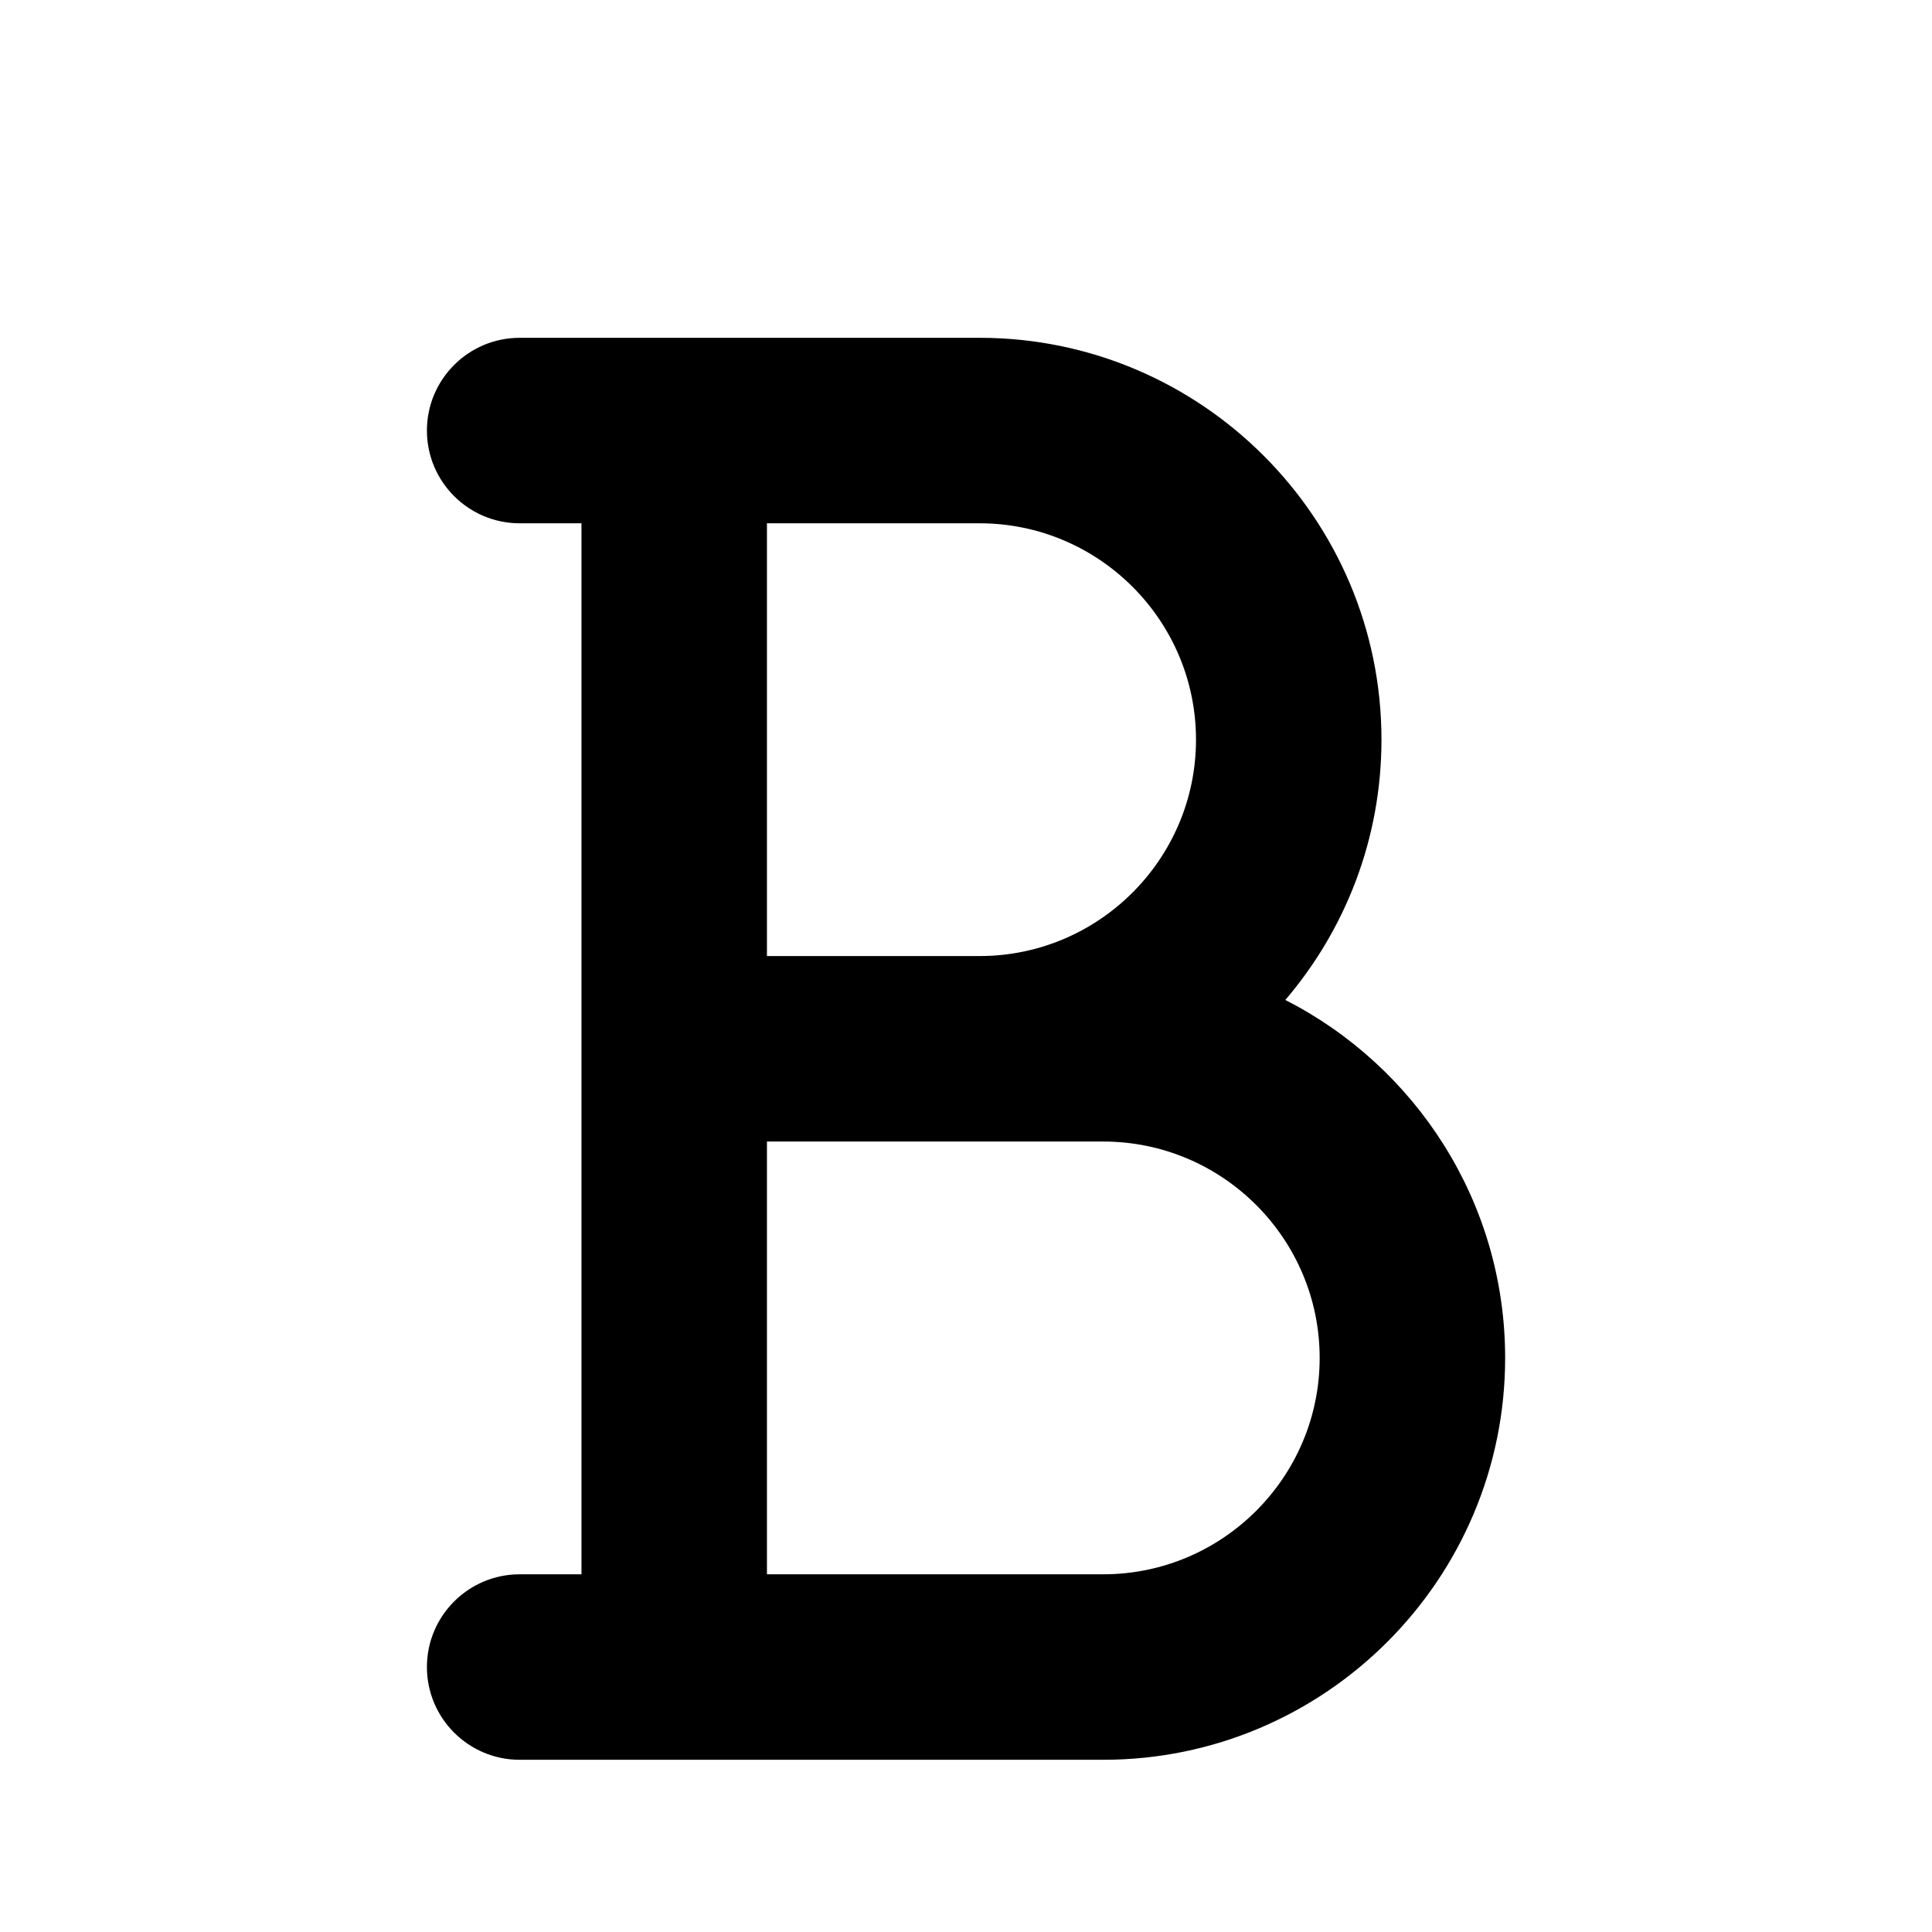
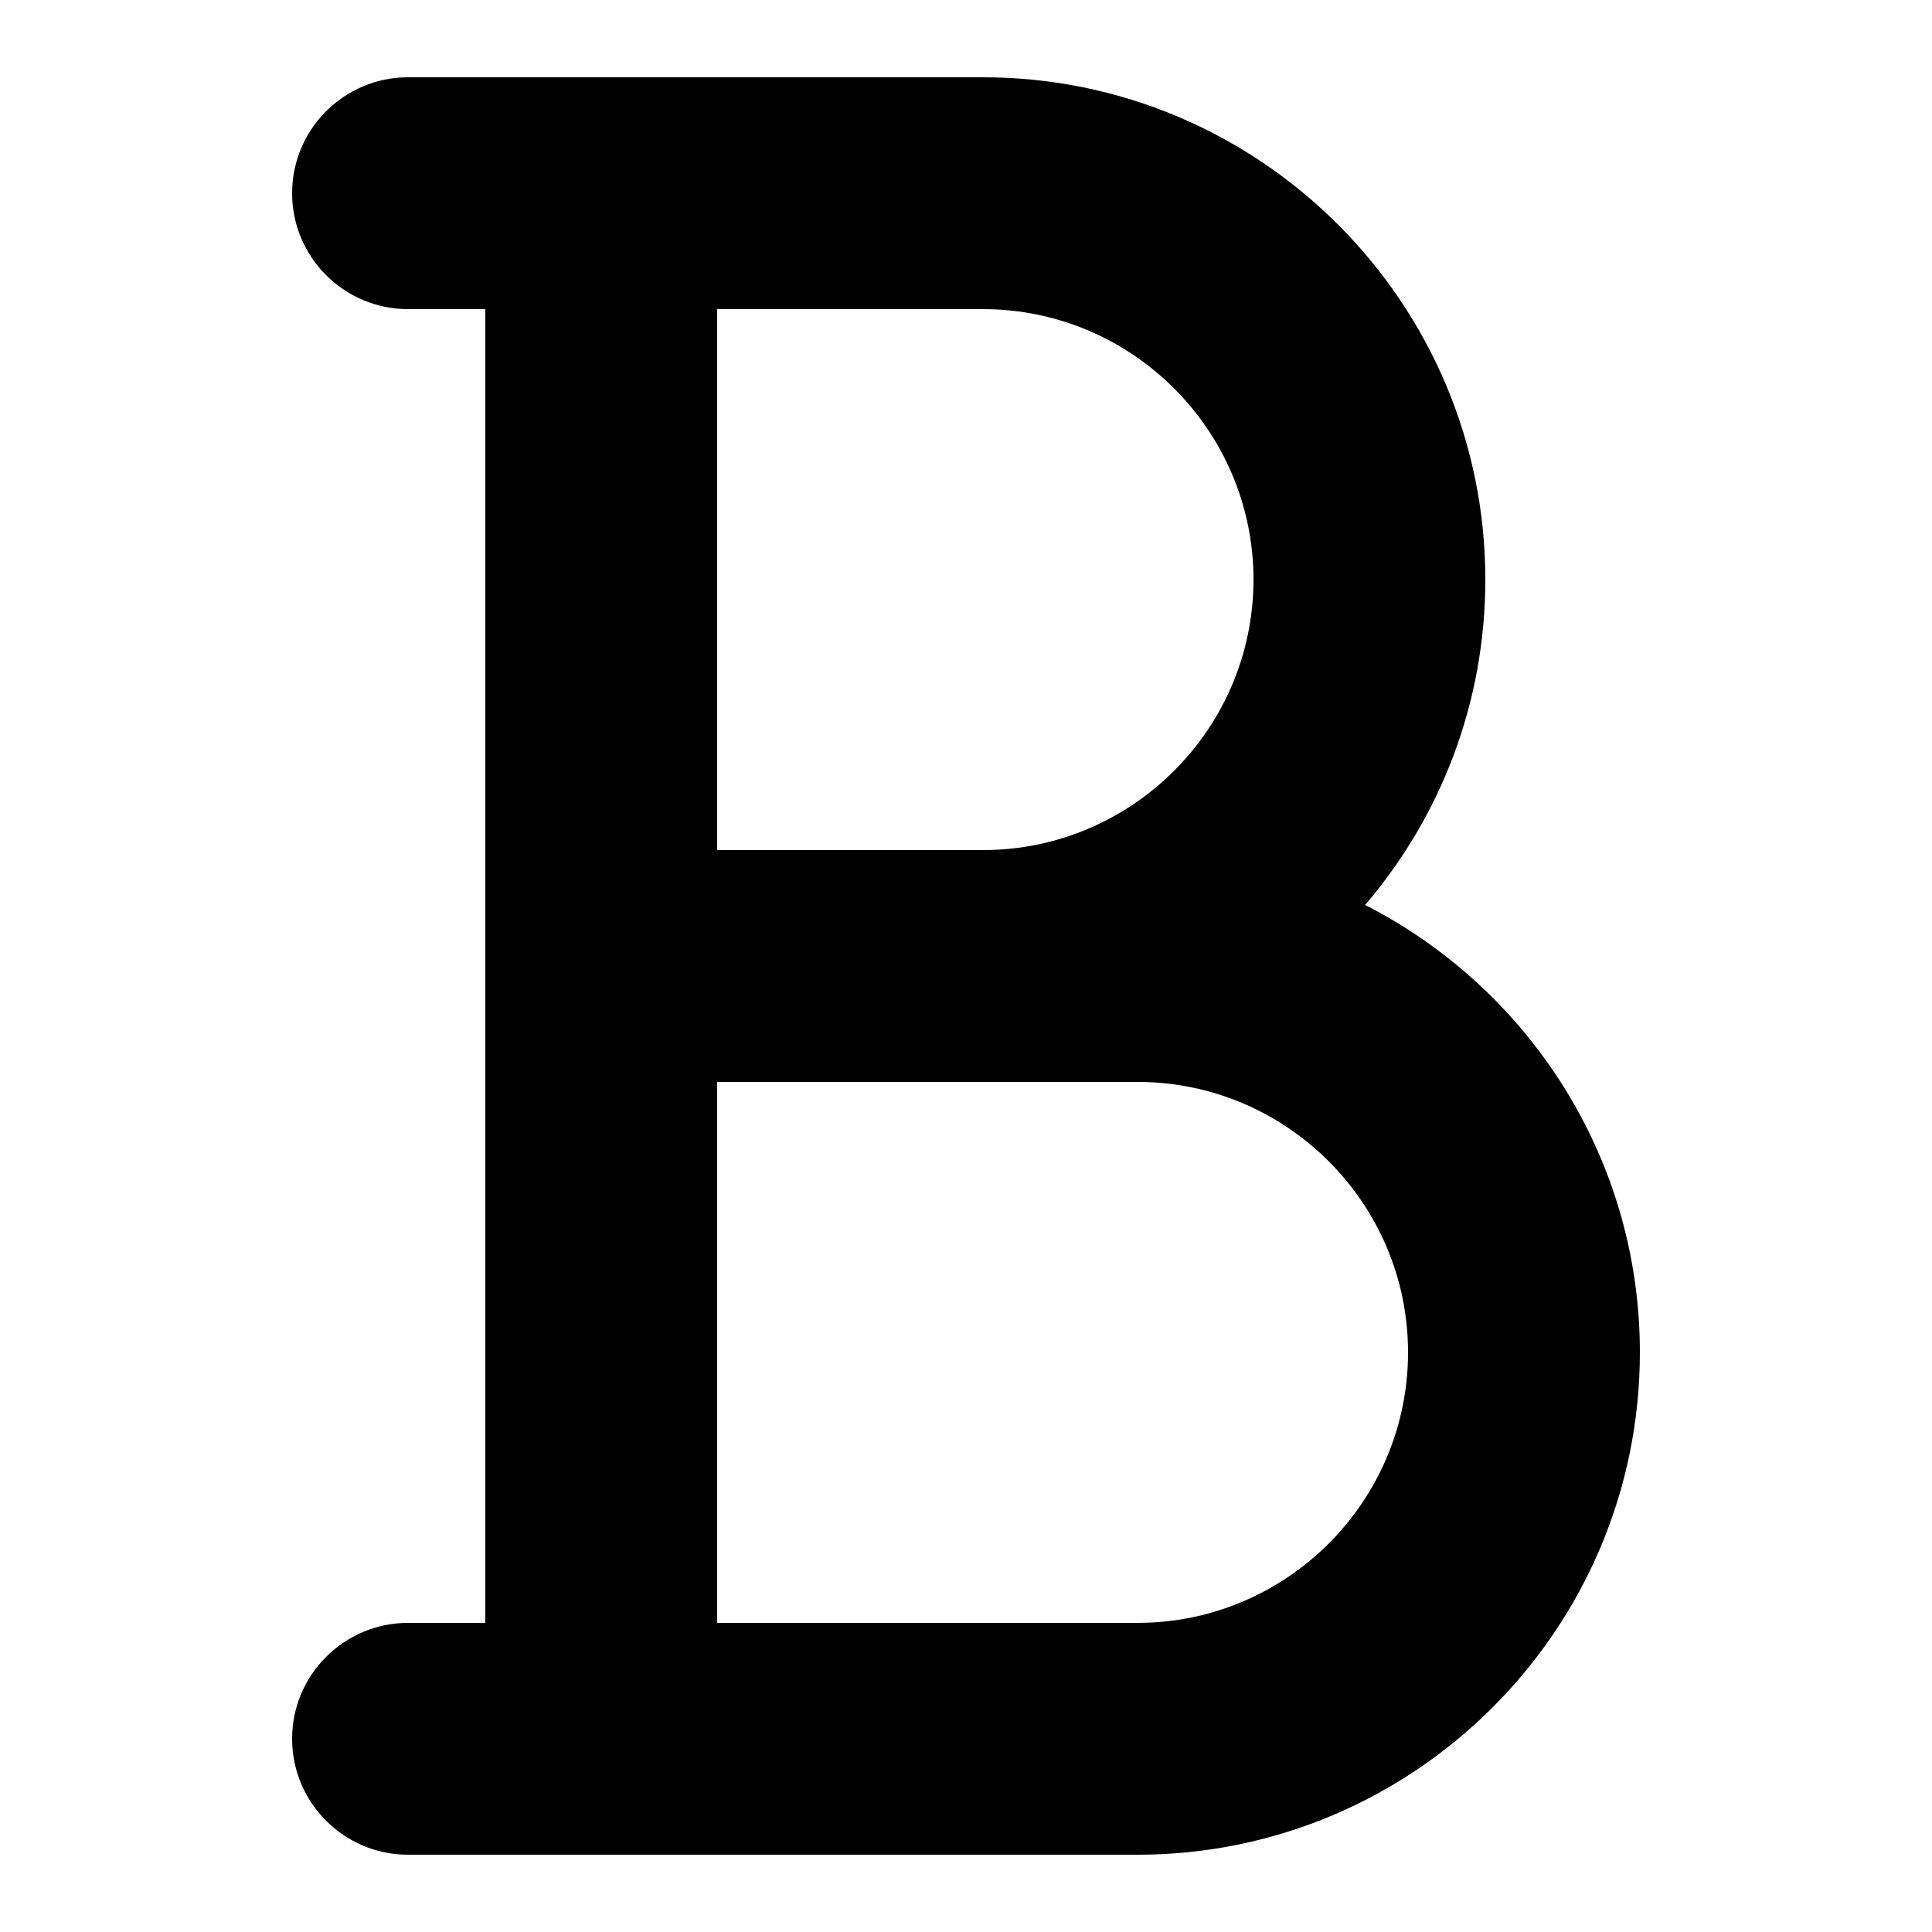
- <svg xmlns="http://www.w3.org/2000/svg" width="700pt" height="700pt" version="1.1" viewBox="0 0 700 700">
-   <g transform="translate(0, 100)">
-     <path d="m465.7 262.3c21.727-25.426 34.832-58.352 34.832-94.305 0-80.305-65.352-145.6-145.6-145.6h-166.65c-18.535 0-33.602 15.062-33.602 33.602 0 18.535 15.062 33.602 33.602 33.602h22.398v380.8h-22.398c-18.535 0-33.602 15.062-33.602 33.602 0 18.535 15.062 33.602 33.602 33.602h211.46c80.246 0 145.6-65.297 145.6-145.6-0.004-56.562-32.43-105.62-79.637-129.7zm-187.82-172.7h77.055c43.176 0 78.398 35.168 78.398 78.398s-35.223 78.398-78.398 78.398h-77.055zm121.86 380.8h-121.86v-156.8h121.86c43.176 0 78.398 35.168 78.398 78.398 0.004 43.23-35.223 78.398-78.398 78.398z" />
+ <svg xmlns="http://www.w3.org/2000/svg" version="1.1" x="0px" y="0px" viewBox="0 0 100 100" enable-background="new 0 0 100 100" xml:space="preserve">
+   <g>
+     <path d="M70.66,46.84c3.88-4.54,6.22-10.42,6.22-16.84c0-14.34-11.67-26-26-26H21.12c-3.31,0-6,2.69-6,6s2.69,6,6,6h4v68h-4   c-3.31,0-6,2.69-6,6s2.69,6,6,6h37.76c14.33,0,26-11.66,26-26C84.88,59.9,79.09,51.14,70.66,46.84z M37.12,16h13.76   c7.71,0,14,6.28,14,14c0,7.72-6.29,14-14,14H37.12V16z M58.88,84H37.12V56h21.76c7.71,0,14,6.28,14,14   C72.88,77.72,66.59,84,58.88,84z" />
  </g>
</svg>
